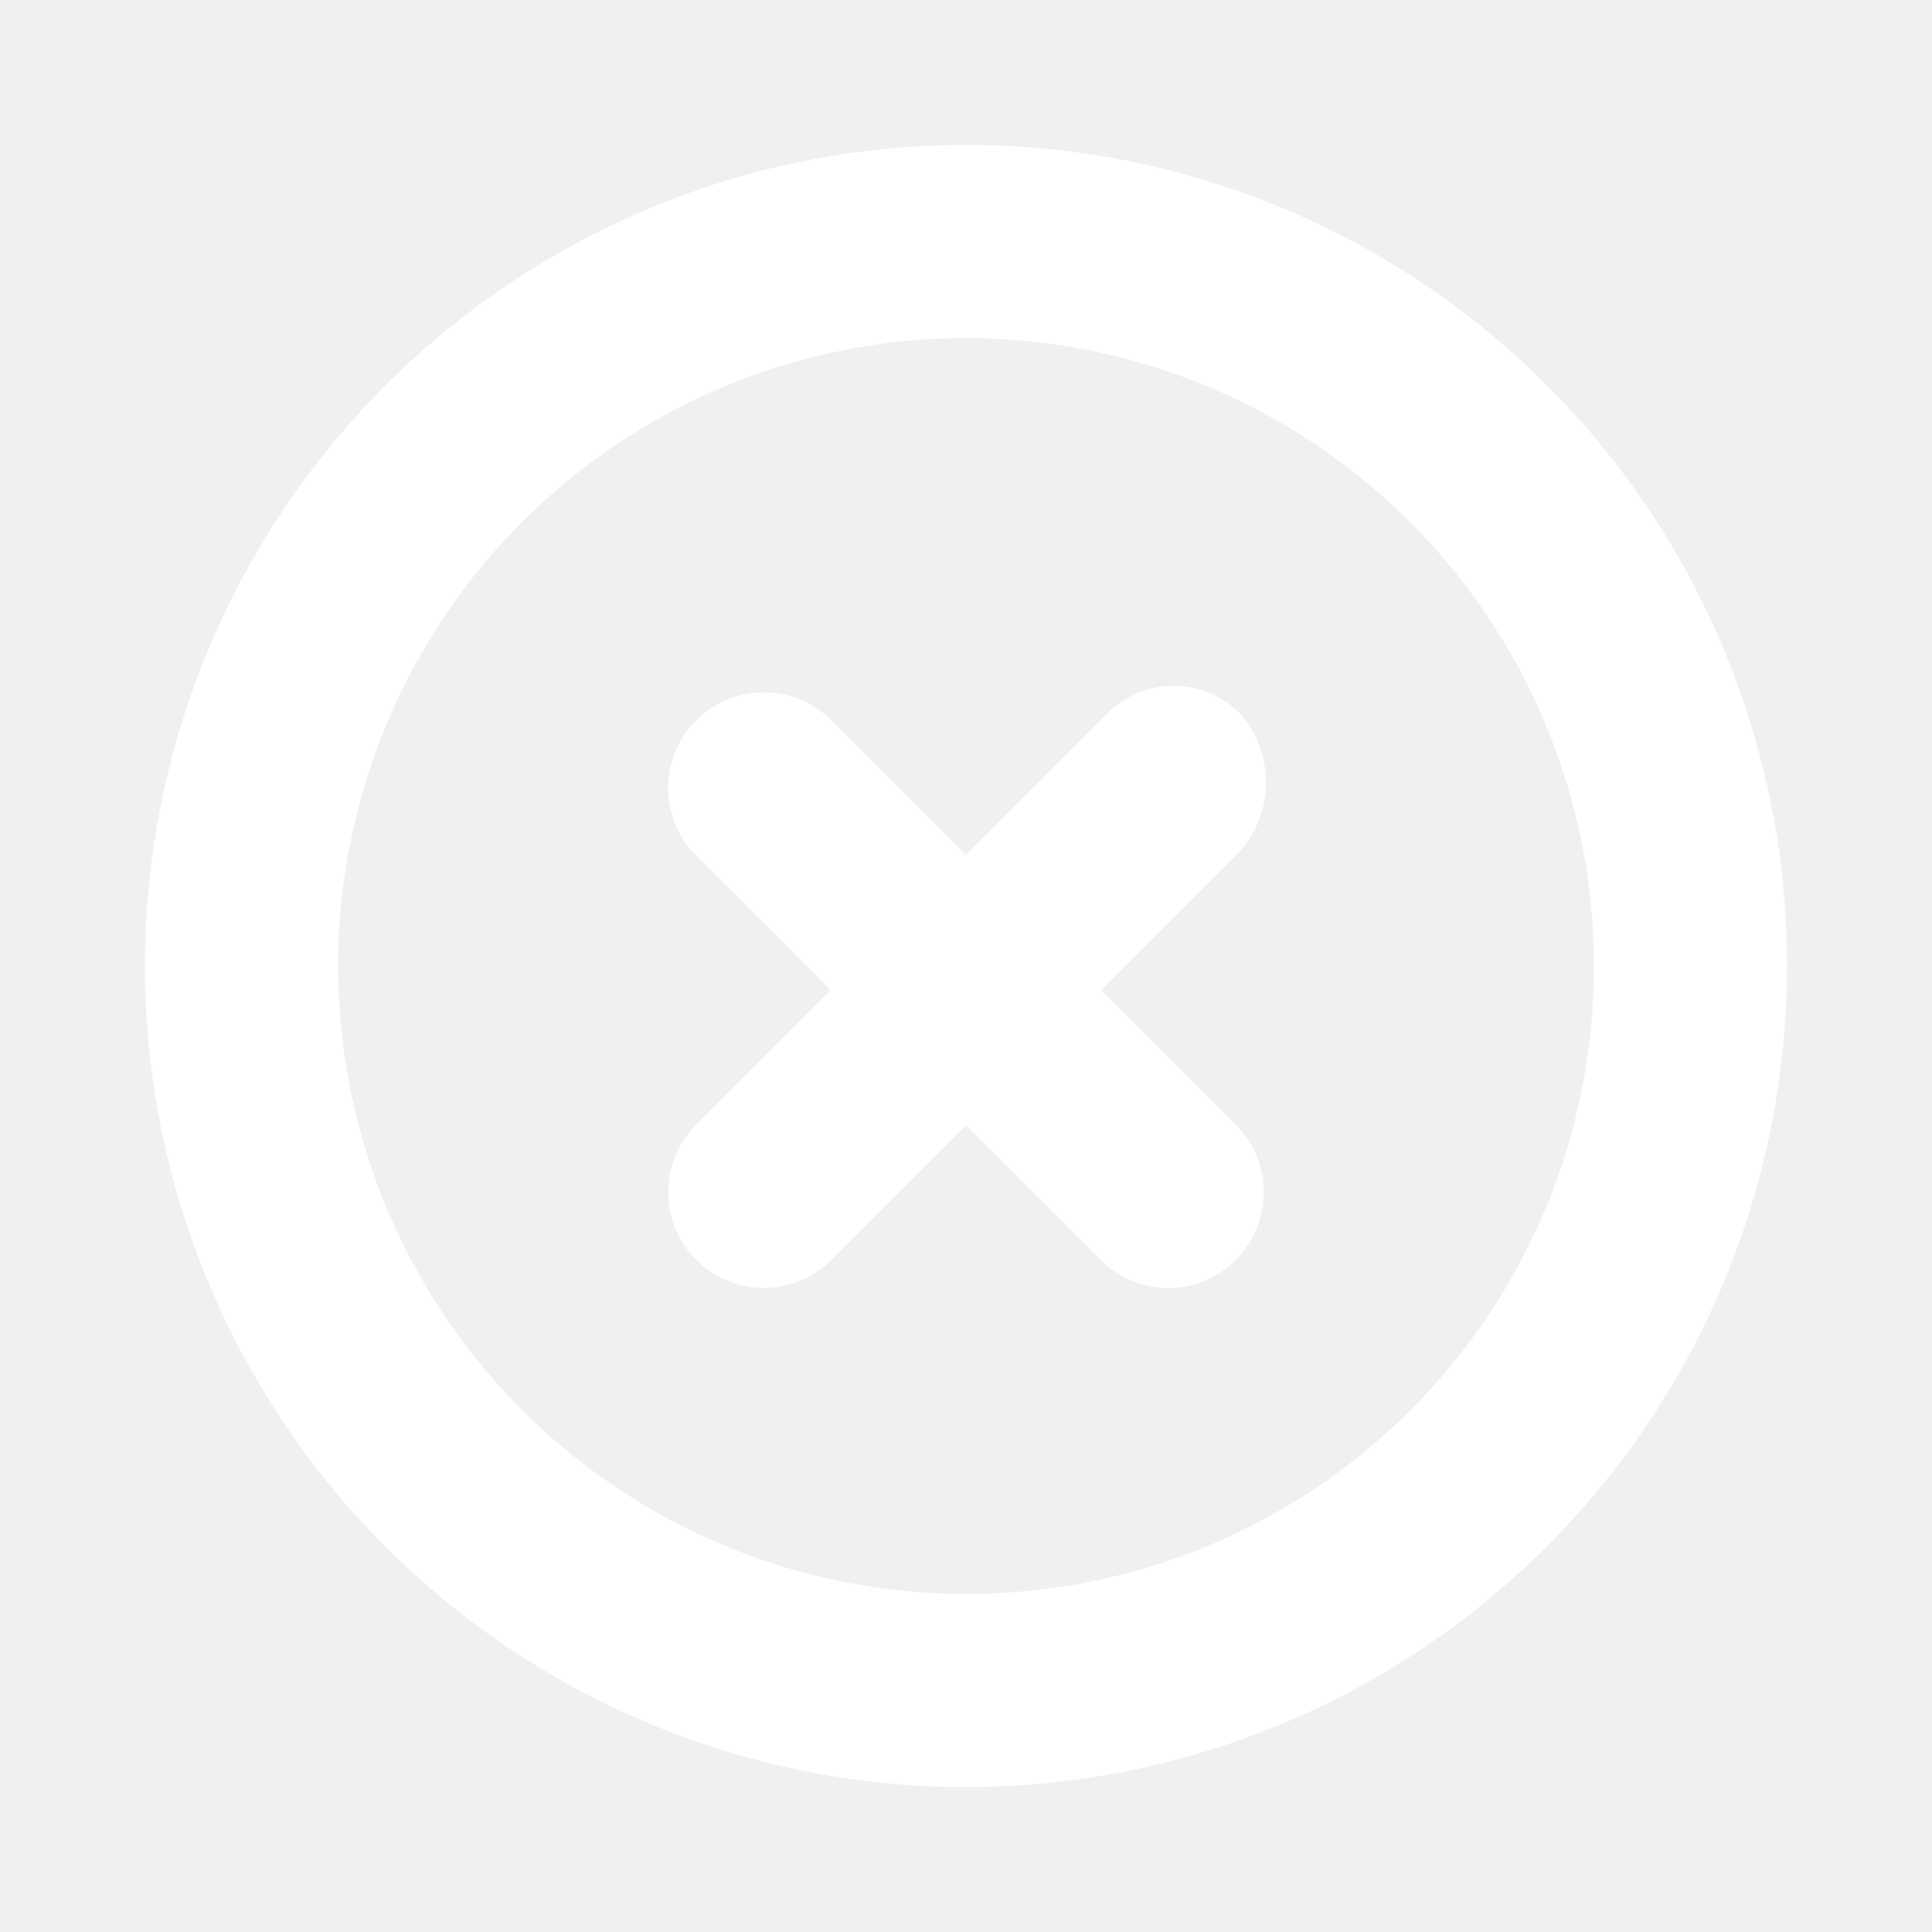
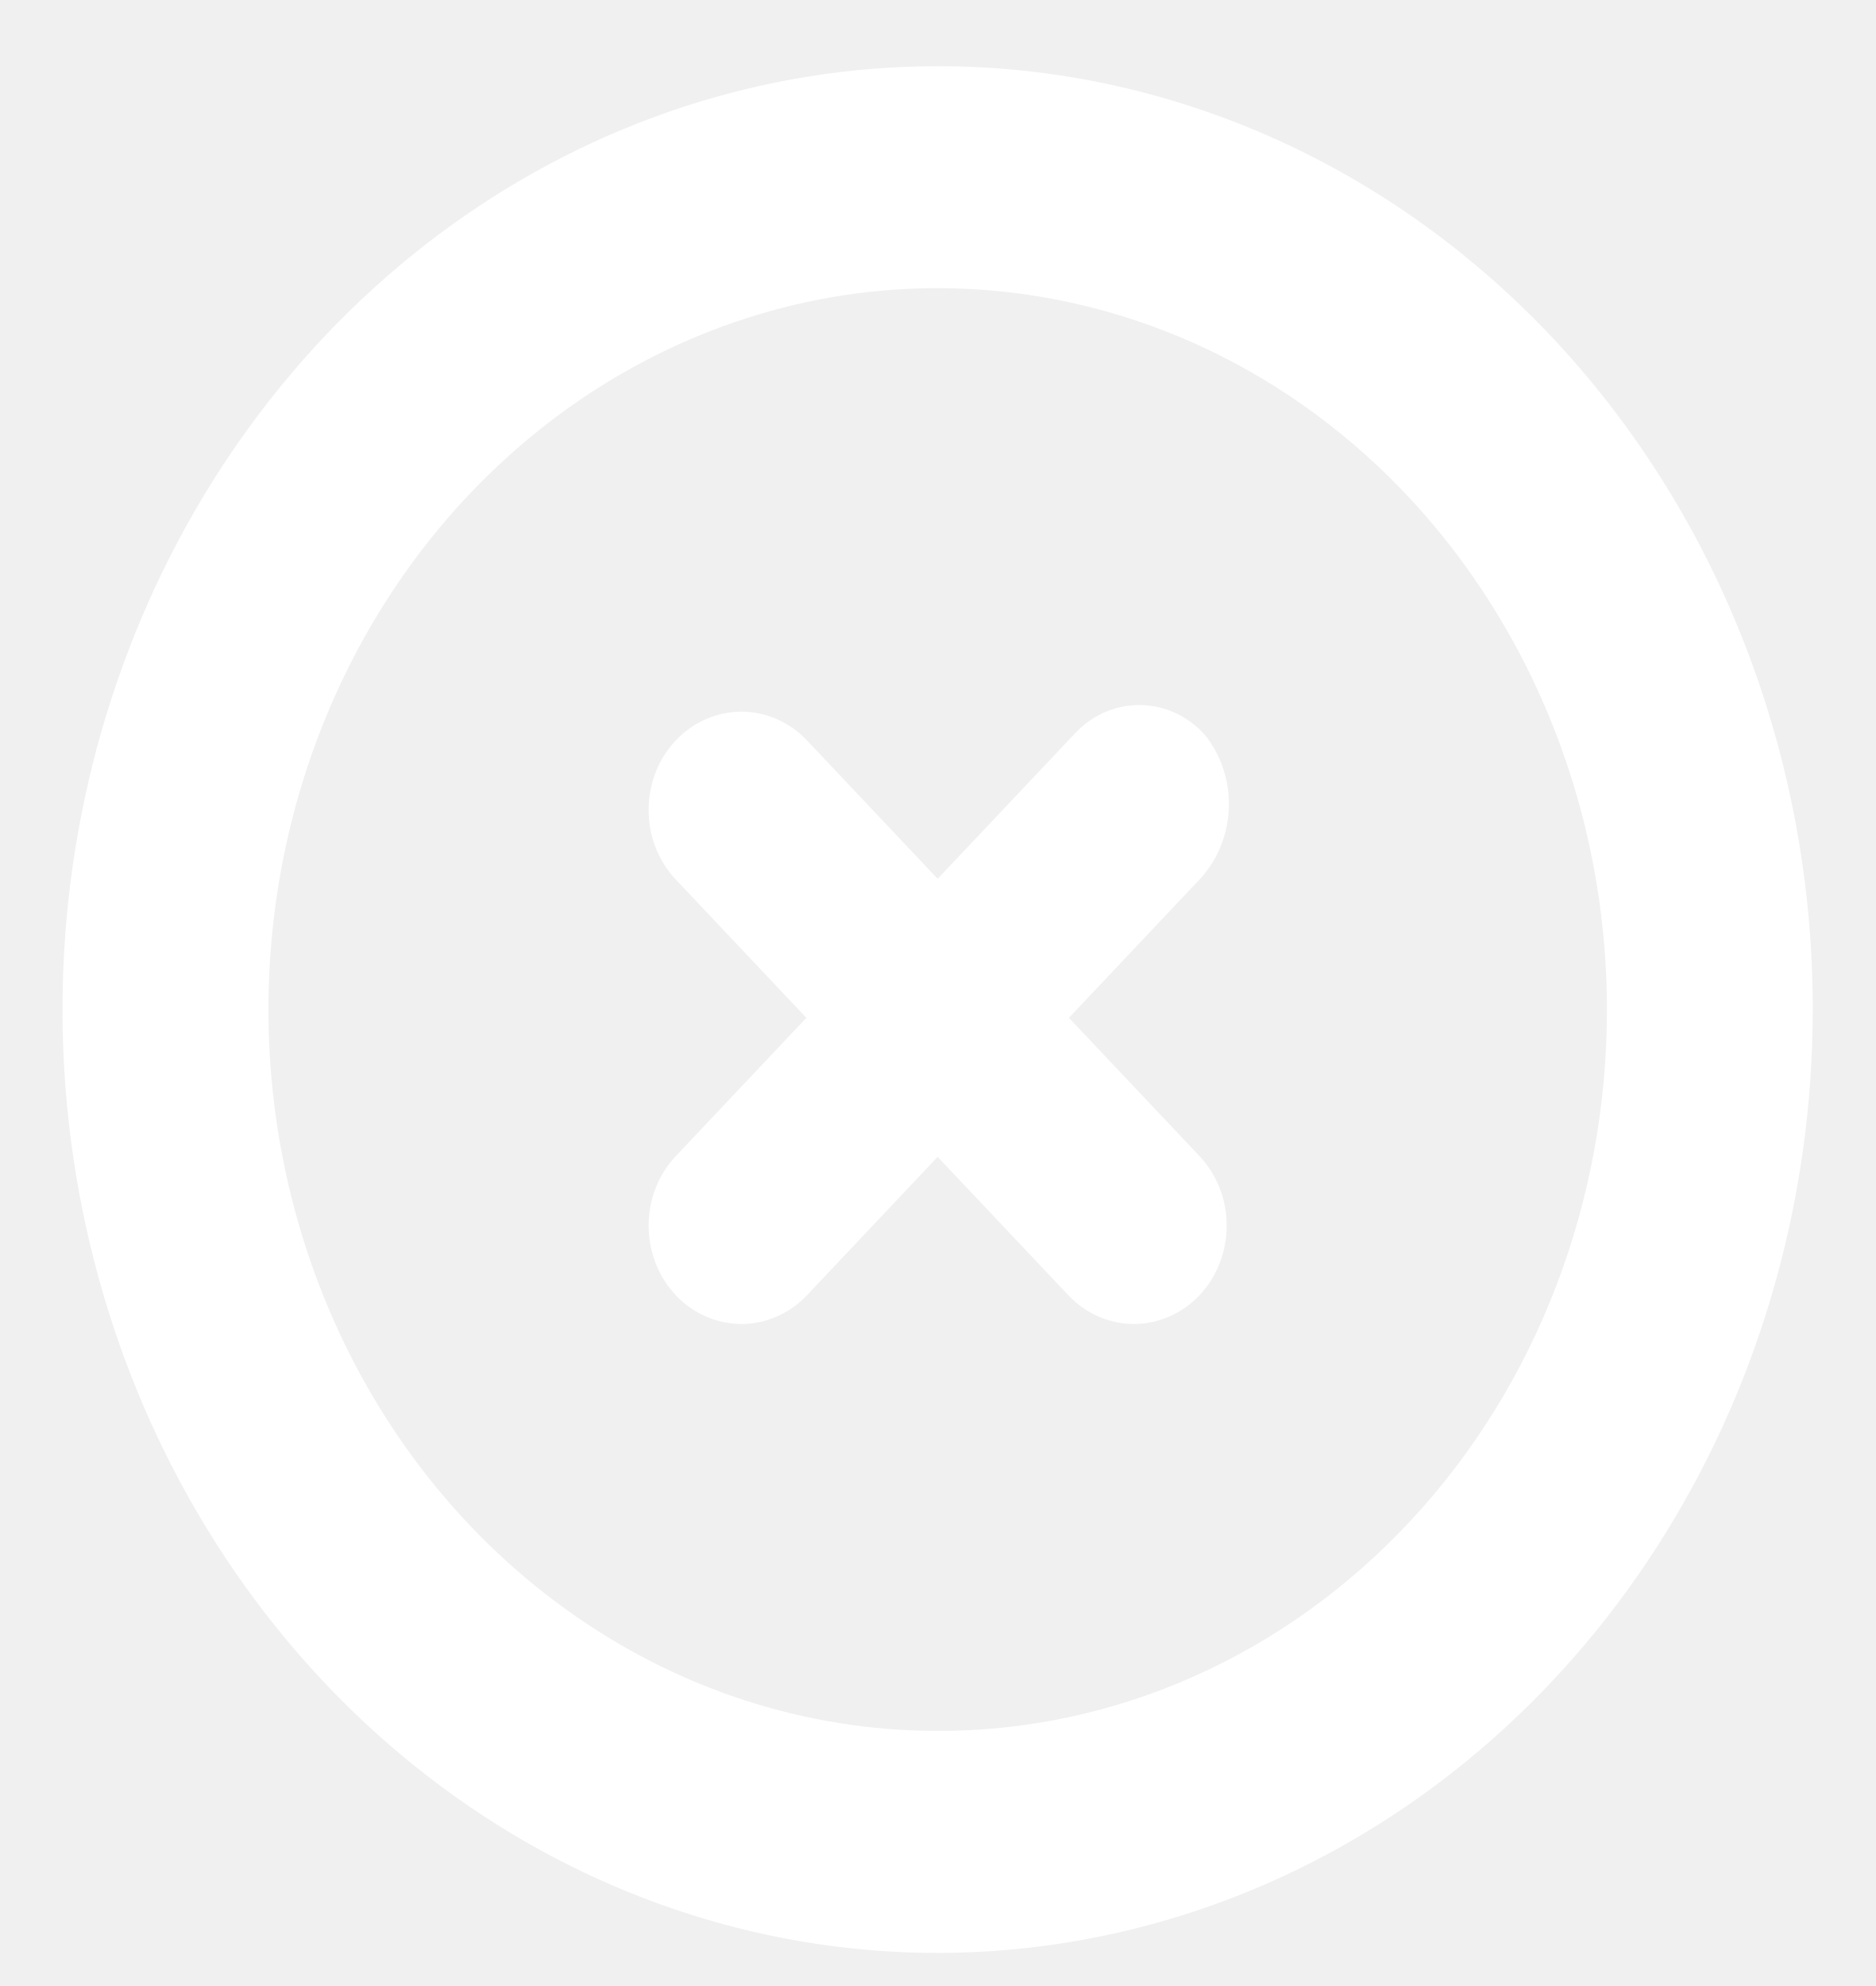
- <svg xmlns="http://www.w3.org/2000/svg" width="50" height="50" viewBox="0 0 50 50" fill="none">
-   <path d="M25 3.75C20.797 3.75 16.689 4.996 13.194 7.331C9.7 9.666 6.976 12.985 5.368 16.868C3.759 20.751 3.338 25.024 4.158 29.146C4.978 33.268 7.002 37.054 9.974 40.026C12.946 42.998 16.732 45.022 20.854 45.842C24.976 46.662 29.249 46.241 33.132 44.632C37.015 43.024 40.334 40.3 42.669 36.806C45.004 33.311 46.25 29.203 46.25 25C46.252 22.209 45.704 19.445 44.637 16.865C43.57 14.286 42.005 11.943 40.031 9.969C38.057 7.995 35.714 6.43 33.135 5.363C30.555 4.296 27.791 3.748 25 3.75ZM25 41.25C21.786 41.25 18.644 40.297 15.972 38.511C13.3 36.726 11.217 34.188 9.987 31.219C8.757 28.249 8.435 24.982 9.062 21.83C9.689 18.678 11.237 15.782 13.509 13.509C15.782 11.237 18.678 9.689 21.83 9.062C24.982 8.435 28.249 8.757 31.219 9.987C34.188 11.217 36.726 13.3 38.511 15.972C40.297 18.644 41.25 21.786 41.25 25C41.254 27.135 40.837 29.25 40.022 31.224C39.207 33.197 38.01 34.99 36.5 36.5C34.99 38.01 33.197 39.207 31.224 40.022C29.25 40.837 27.135 41.254 25 41.25Z" fill="white" />
-   <path d="M32.125 18.5C31.899 18.263 31.628 18.075 31.327 17.946C31.026 17.817 30.702 17.75 30.375 17.75C30.048 17.75 29.724 17.817 29.423 17.946C29.122 18.075 28.851 18.263 28.625 18.5L25 22.125L21.5 18.625C21.034 18.169 20.407 17.914 19.755 17.918C19.103 17.921 18.479 18.181 18.018 18.643C17.556 19.104 17.296 19.728 17.293 20.38C17.289 21.032 17.544 21.659 18 22.125L21.5 25.625L18 29.125C17.544 29.591 17.289 30.218 17.293 30.87C17.296 31.522 17.556 32.146 18.018 32.607C18.479 33.069 19.103 33.329 19.755 33.332C20.407 33.336 21.034 33.081 21.5 32.625L25 29.125L28.5 32.625C28.966 33.081 29.593 33.336 30.245 33.332C30.897 33.329 31.521 33.069 31.982 32.607C32.444 32.146 32.704 31.522 32.707 30.87C32.711 30.218 32.456 29.591 32 29.125L28.5 25.625L32 22.125C32.469 21.645 32.741 21.007 32.764 20.337C32.788 19.666 32.559 19.011 32.125 18.5Z" fill="white" />
+ <svg xmlns="http://www.w3.org/2000/svg" width="17" height="18" viewBox="0 0 17 18" fill="none">
+   <g clip-path="url(#clip0_12_114)">
+     <path d="M8.5 0.6C6.931 0.6 5.397 1.101 4.092 2.041C2.788 2.98 1.771 4.316 1.171 5.878C0.57 7.44 0.413 9.159 0.719 10.818C1.025 12.477 1.781 14 2.89 15.196C4 16.392 5.413 17.206 6.952 17.536C8.491 17.866 10.086 17.696 11.536 17.049C12.986 16.402 14.225 15.306 15.096 13.9C15.968 12.494 16.433 10.841 16.433 9.15C16.434 8.027 16.23 6.915 15.831 5.877C15.433 4.839 14.848 3.896 14.112 3.102C13.375 2.308 12.5 1.678 11.537 1.249C10.574 0.82 9.542 0.599 8.5 0.6ZM8.5 15.688C7.3 15.688 6.127 15.305 5.13 14.586C4.132 13.868 3.354 12.847 2.895 11.652C2.436 10.457 2.316 9.143 2.55 7.874C2.784 6.606 3.362 5.441 4.21 4.527C5.059 3.612 6.14 2.99 7.316 2.737C8.493 2.485 9.713 2.615 10.822 3.109C11.93 3.604 12.878 4.442 13.544 5.518C14.211 6.593 14.567 7.857 14.567 9.15C14.568 10.009 14.412 10.86 14.108 11.654C13.804 12.448 13.357 13.17 12.793 13.777C12.23 14.384 11.56 14.866 10.823 15.194C10.087 15.522 9.297 15.69 8.5 15.688Z" fill="white" />
+     <path d="M10.922 6.66C10.846 6.575 10.753 6.507 10.651 6.46C10.549 6.414 10.439 6.39 10.328 6.39C10.216 6.39 10.106 6.414 10.004 6.46C9.902 6.507 9.809 6.575 9.733 6.66L8.5 7.965L7.31 6.705C7.152 6.541 6.938 6.449 6.717 6.45C6.495 6.452 6.283 6.545 6.126 6.711C5.969 6.877 5.881 7.102 5.88 7.337C5.878 7.572 5.965 7.797 6.12 7.965L7.31 9.225L6.12 10.485C5.965 10.653 5.878 10.878 5.88 11.113C5.881 11.348 5.969 11.573 6.126 11.739C6.283 11.905 6.495 11.998 6.717 12C6.938 12.001 7.152 11.909 7.31 11.745L8.5 10.485L9.69 11.745C9.848 11.909 10.062 12.001 10.283 12C10.505 11.998 10.717 11.905 10.874 11.739C11.031 11.573 11.119 11.348 11.12 11.113C11.122 10.878 11.035 10.653 10.88 10.485L9.69 9.225L10.88 7.965C11.039 7.792 11.132 7.563 11.14 7.321C11.148 7.08 11.07 6.844 10.922 6.66Z" fill="white" />
+   </g>
+   <defs>
+     <clipPath id="clip0_12_114">
+       <rect width="17" height="18" fill="white" />
+     </clipPath>
+   </defs>
</svg>
